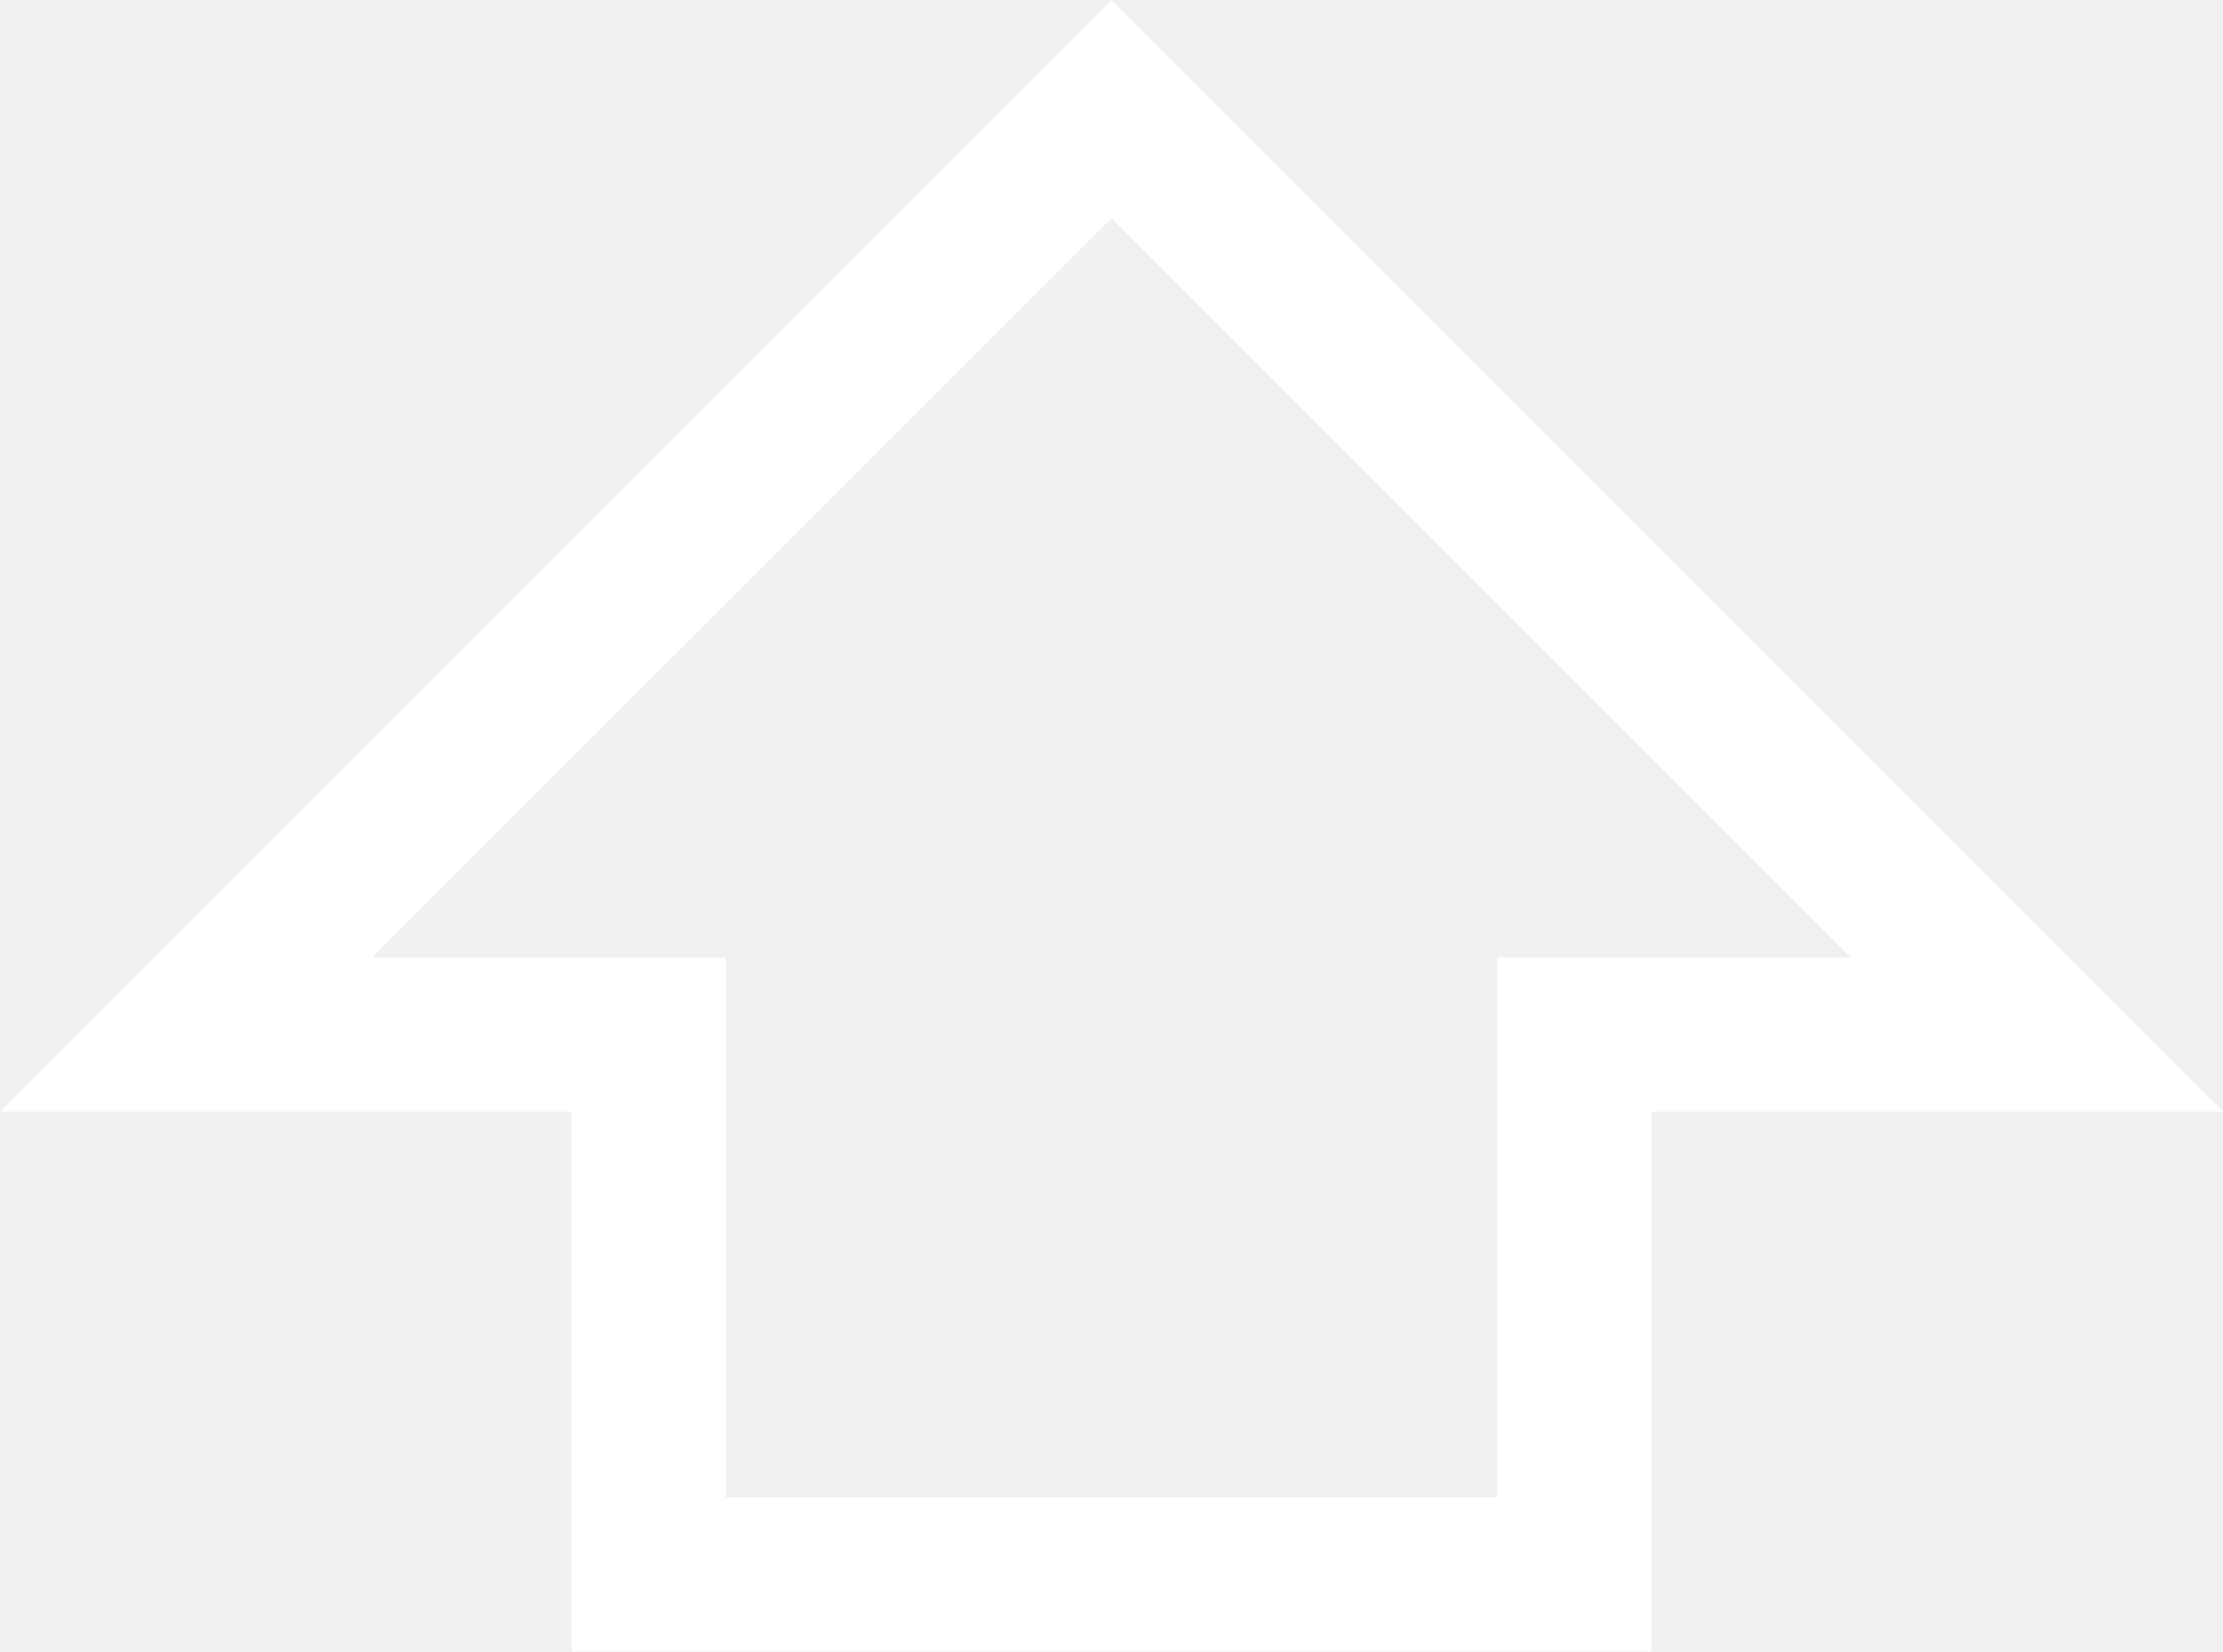
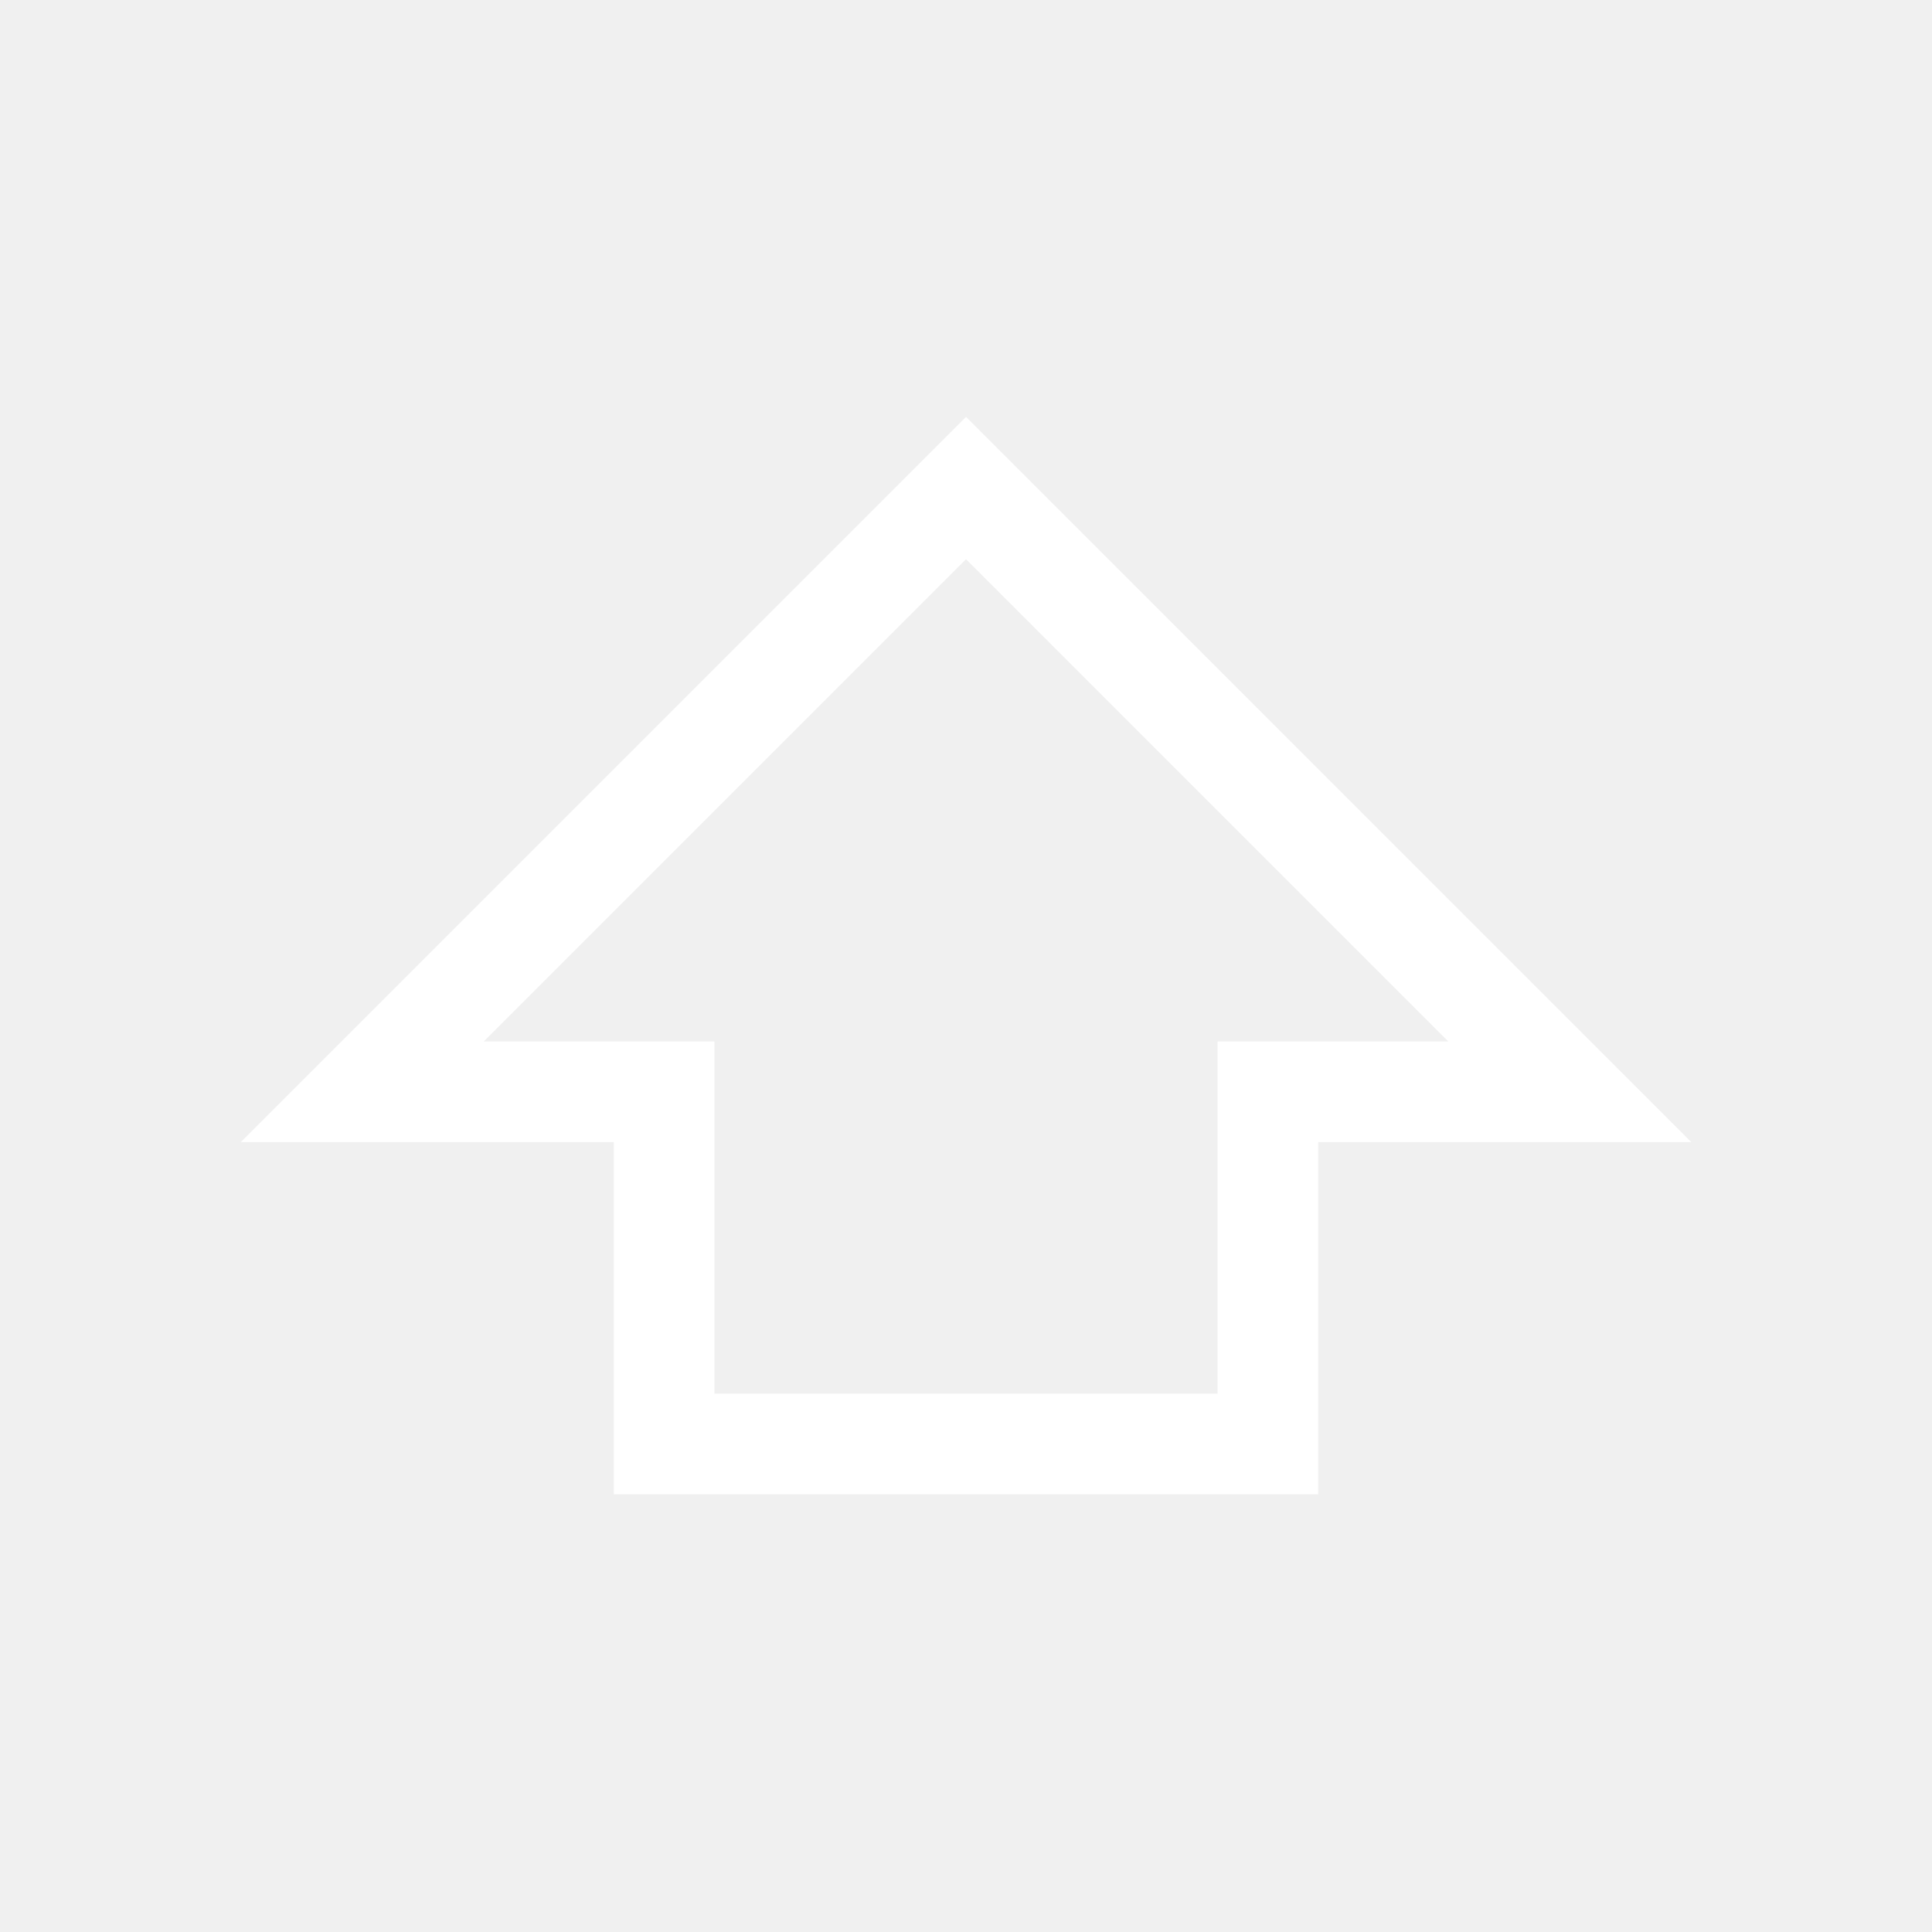
- <svg xmlns="http://www.w3.org/2000/svg" width="144.125" height="107.094" id="svg2" version="1.1">
+ <svg xmlns="http://www.w3.org/2000/svg" width="192" height="192" id="svg2" version="1.1">
  <defs id="defs4" />
-   <g id="layer1" transform="translate(7.0625,-945.2812)">
-     <path style="fill:none;stroke:#ffffff;stroke-width:10;stroke-linecap:butt;stroke-linejoin:miter;stroke-miterlimit:4;stroke-opacity:1;stroke-dasharray:none" d="m 65,952.362 -60,60 30,0 0,35 60,0 0,-35 30,0 z" id="path2996" />
+   <g id="layer1" transform="translate(7.0625,-860.375)">
+     <path style="fill:none;stroke:#ffffff;stroke-width:10;stroke-linecap:butt;stroke-linejoin:miter;stroke-miterlimit:4;stroke-opacity:1;stroke-dasharray:none" d="m 88.938,908.875 -60,60 30,0 0,35 60,0 0,-35 30,0 z" id="path2996" />
  </g>
</svg>
